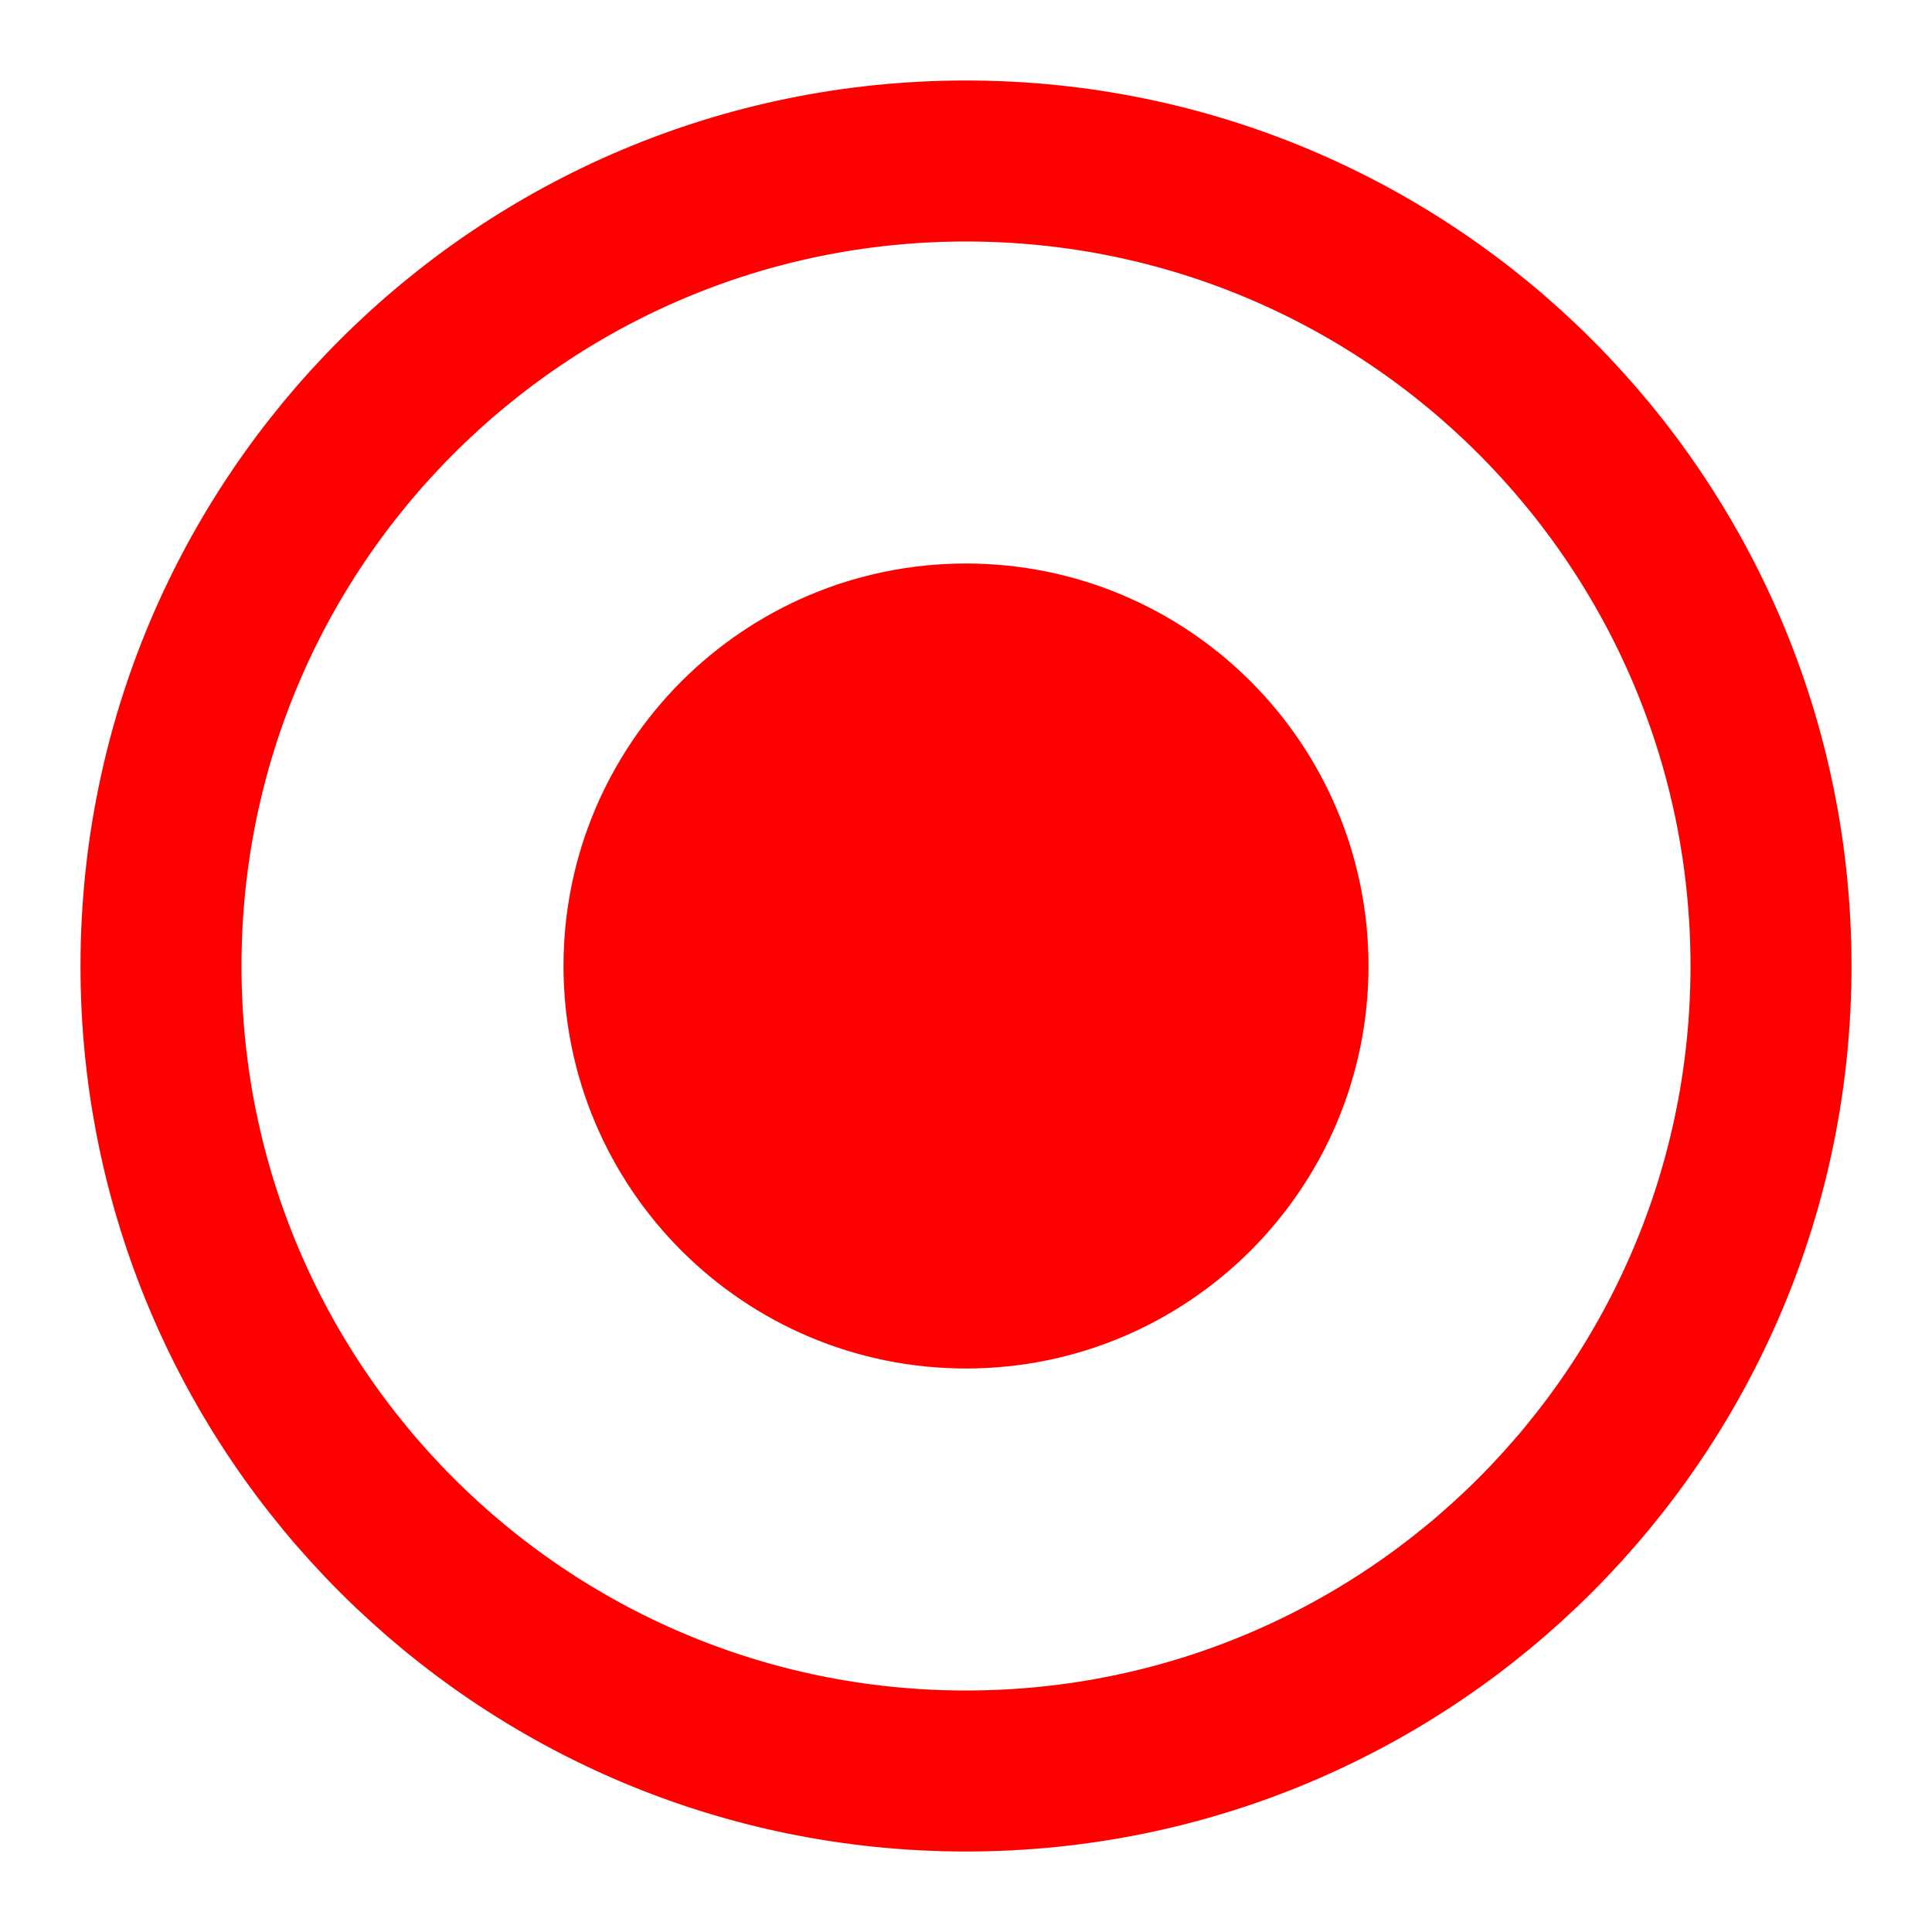
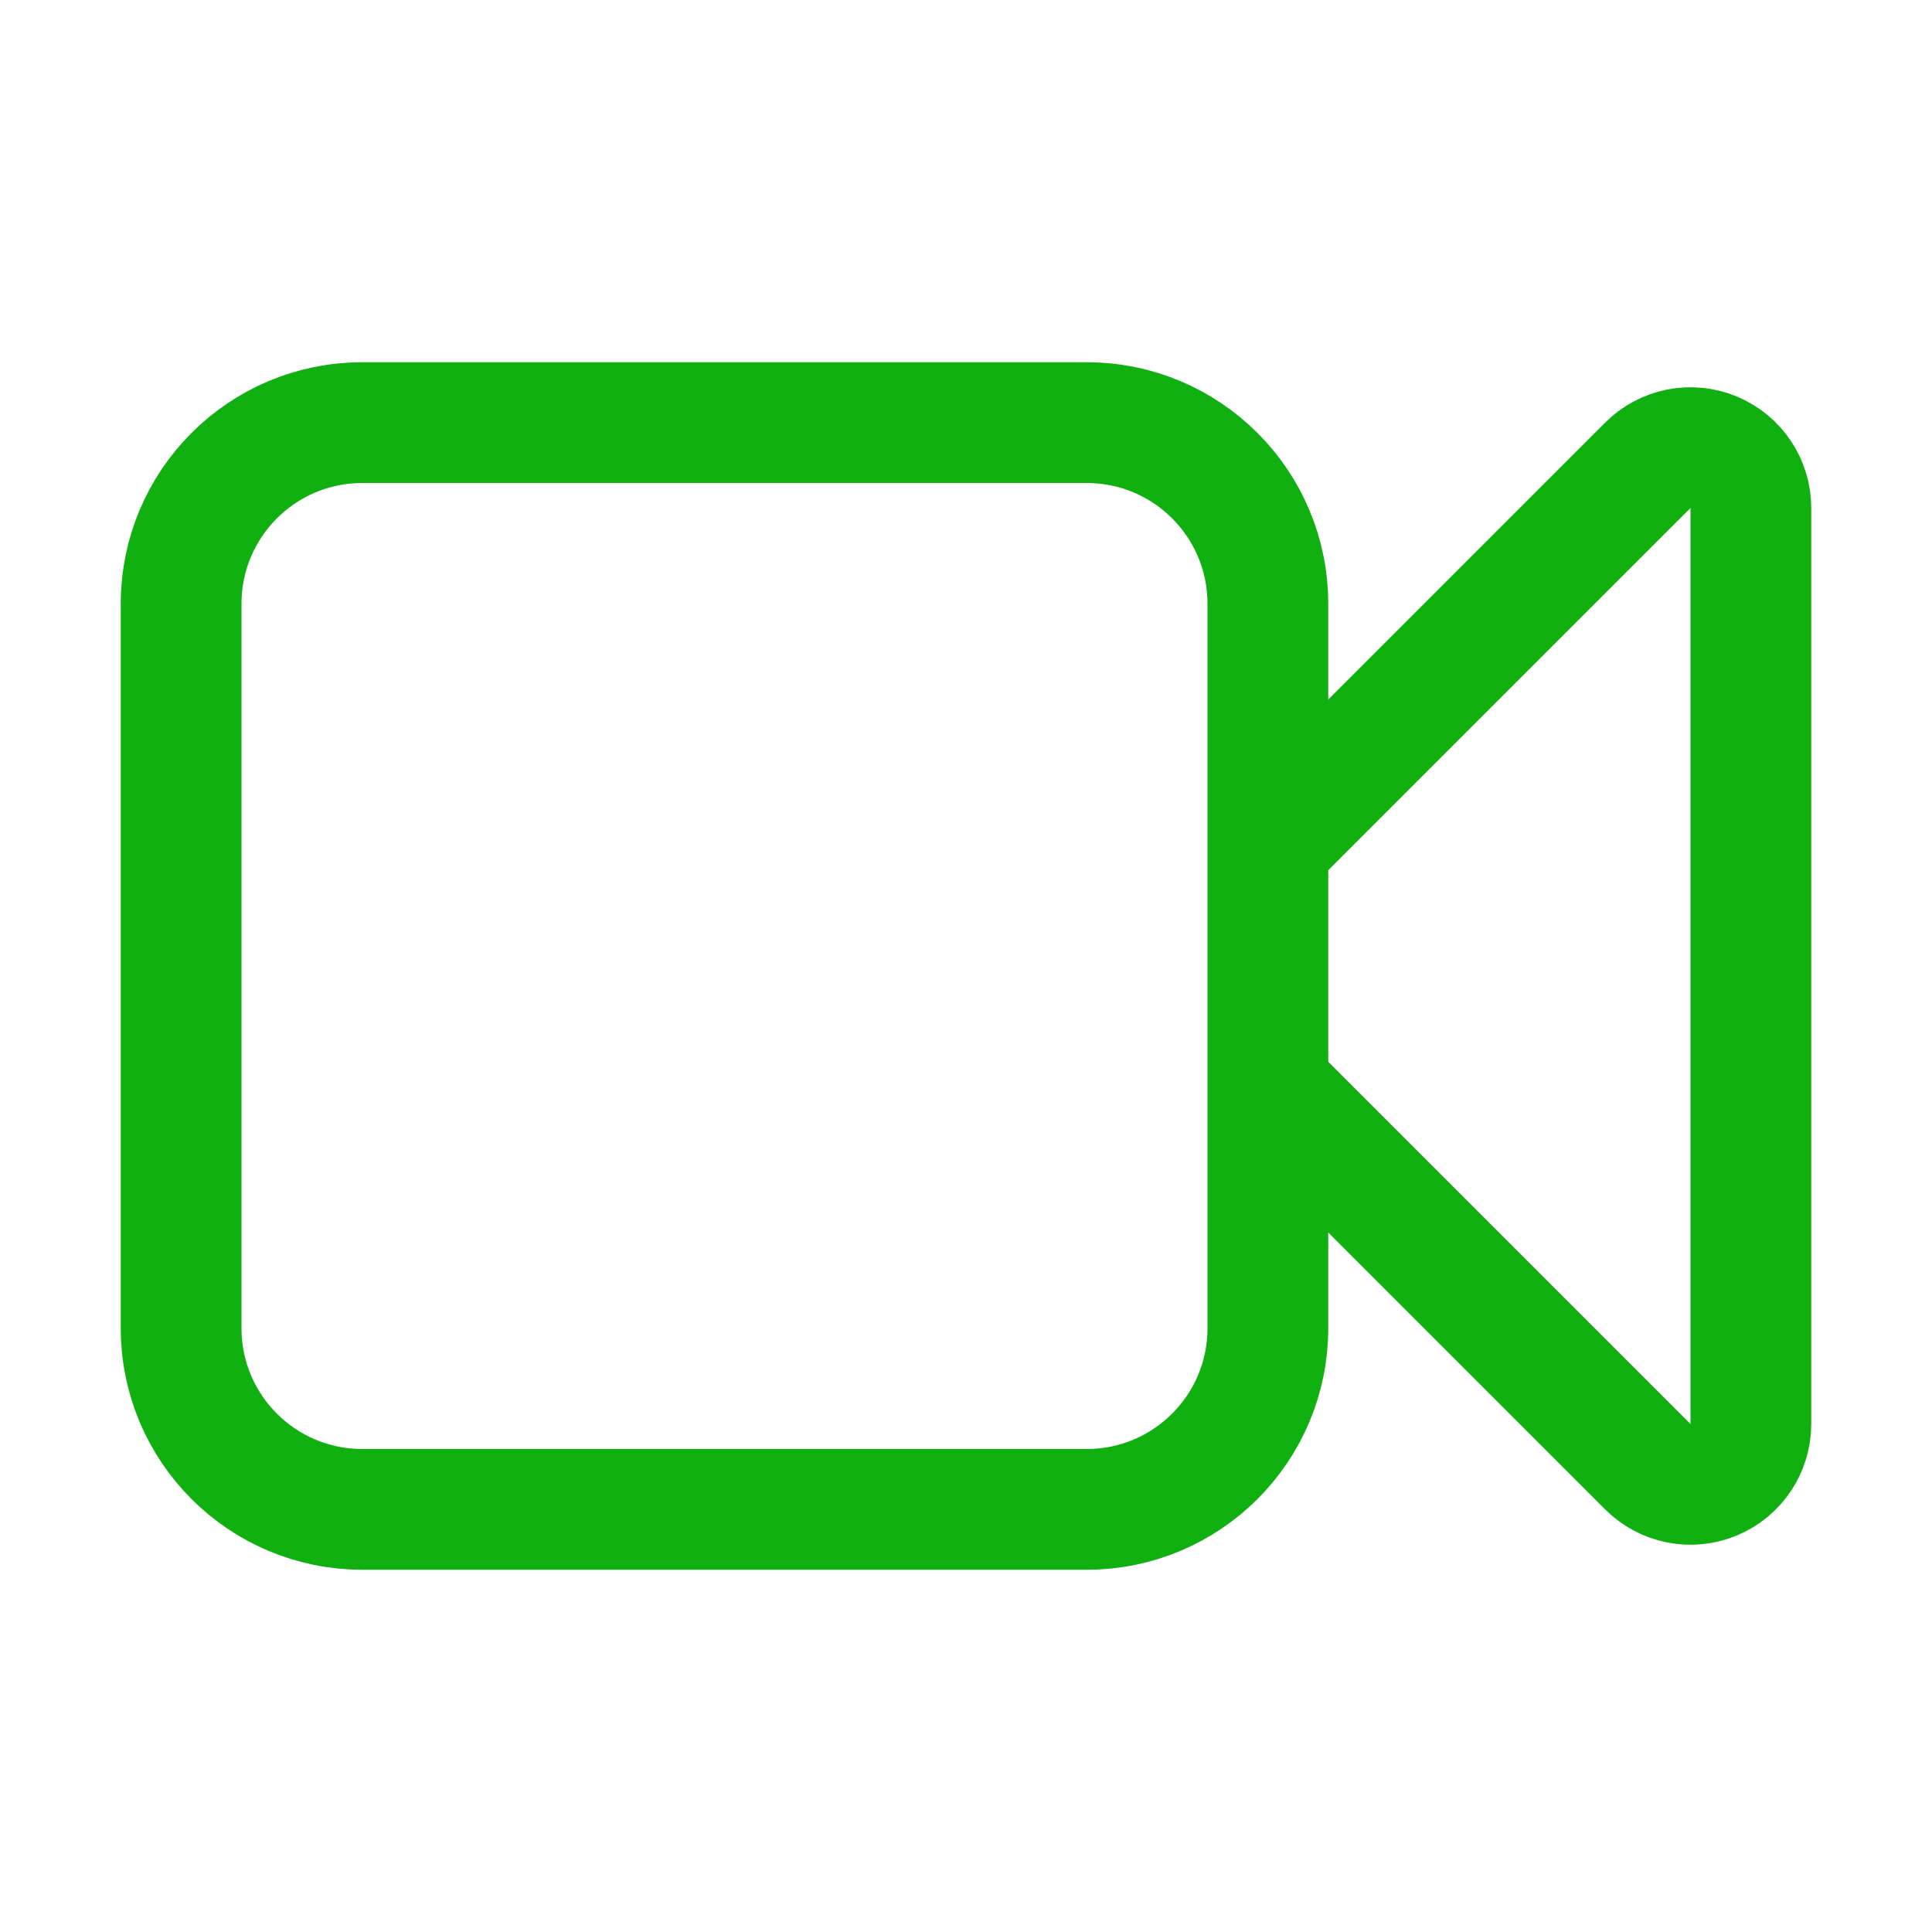
- <svg xmlns="http://www.w3.org/2000/svg" width="24" height="24" viewBox="0 0 24 24" fill="none" stroke="red" stroke-width="2" stroke-linecap="round" stroke-linejoin="round">
-   <circle cx="12" cy="12" r="10" />
-   <circle cx="12" cy="12" r="4" fill="red" />
-   <circle cx="12" cy="12" r="2" fill="none" stroke="red" stroke-width="2" />
+ <svg xmlns="http://www.w3.org/2000/svg" fill="none" viewBox="0 0 24 24" stroke-width="1.5" stroke="#10B010" class="size-6">
+   <path stroke-linecap="round" stroke-linejoin="round" d="m15.75 10.5 4.72-4.72a.75.75 0 0 1 1.28.53v11.38a.75.75 0 0 1-1.28.53l-4.72-4.72M4.5 18.75h9a2.25 2.25 0 0 0 2.25-2.25v-9a2.25 2.25 0 0 0-2.25-2.25h-9A2.25 2.25 0 0 0 2.25 7.5v9a2.25 2.25 0 0 0 2.25 2.25Z" />
</svg>
